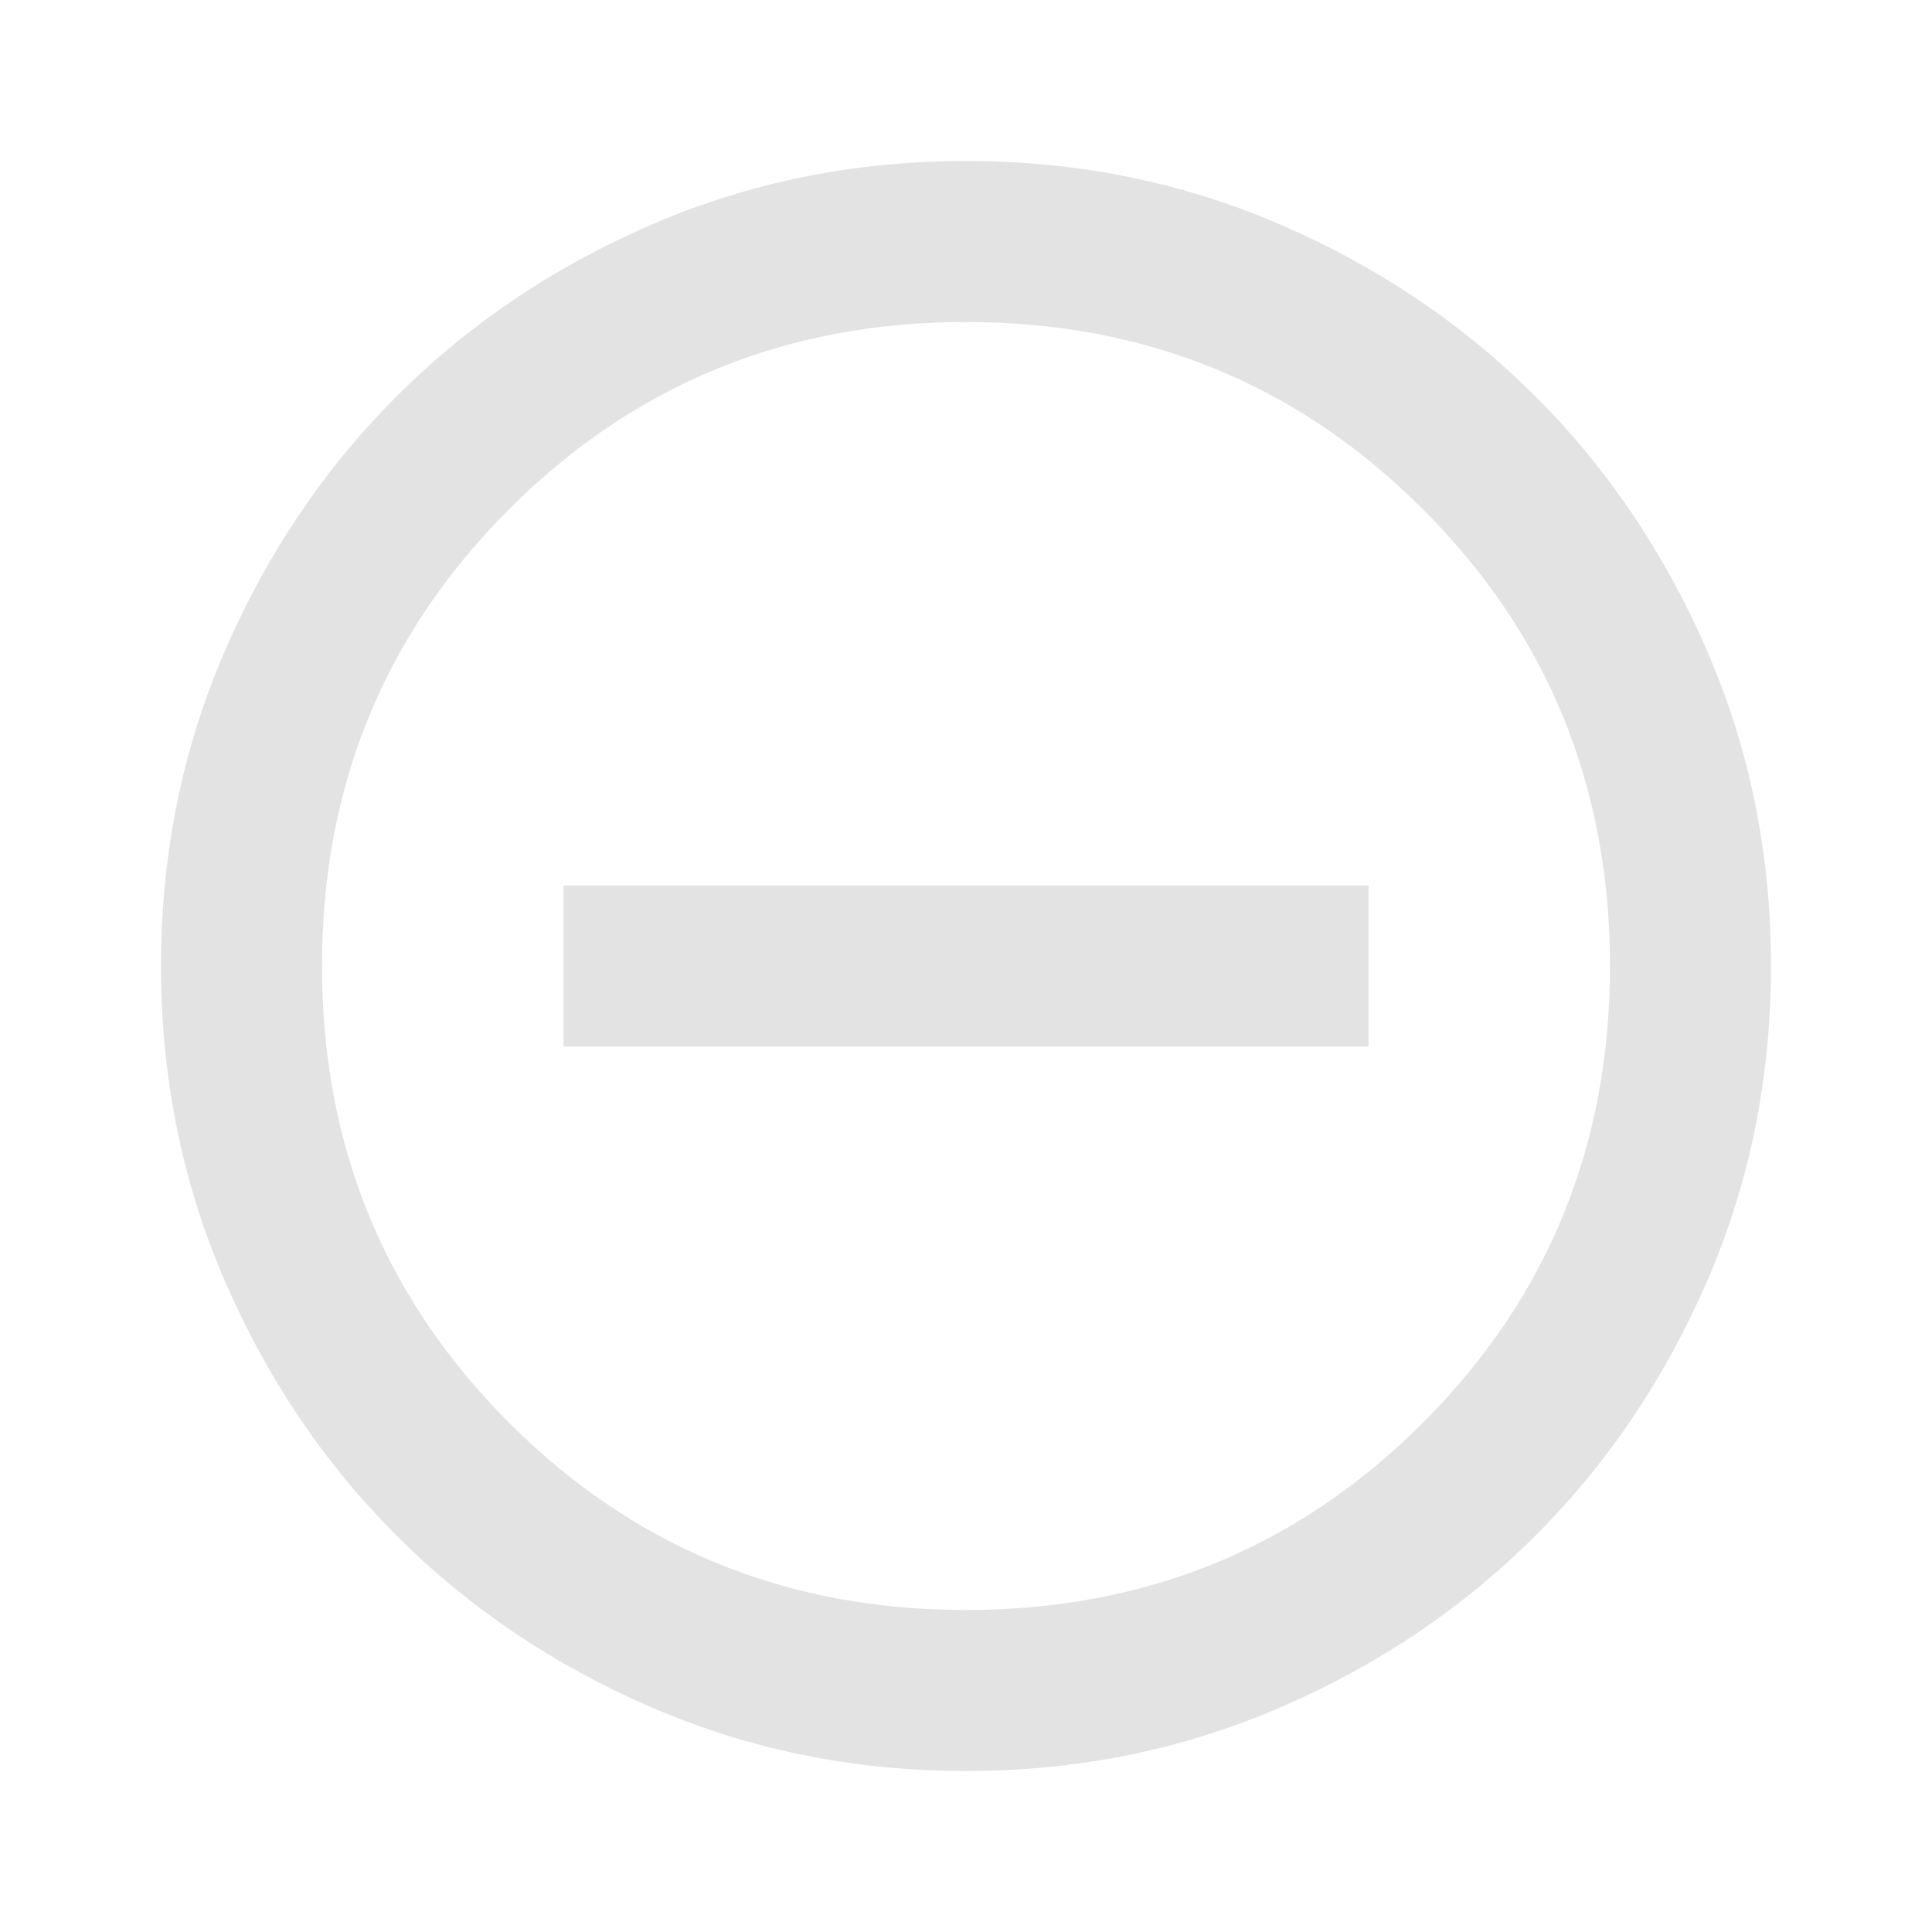
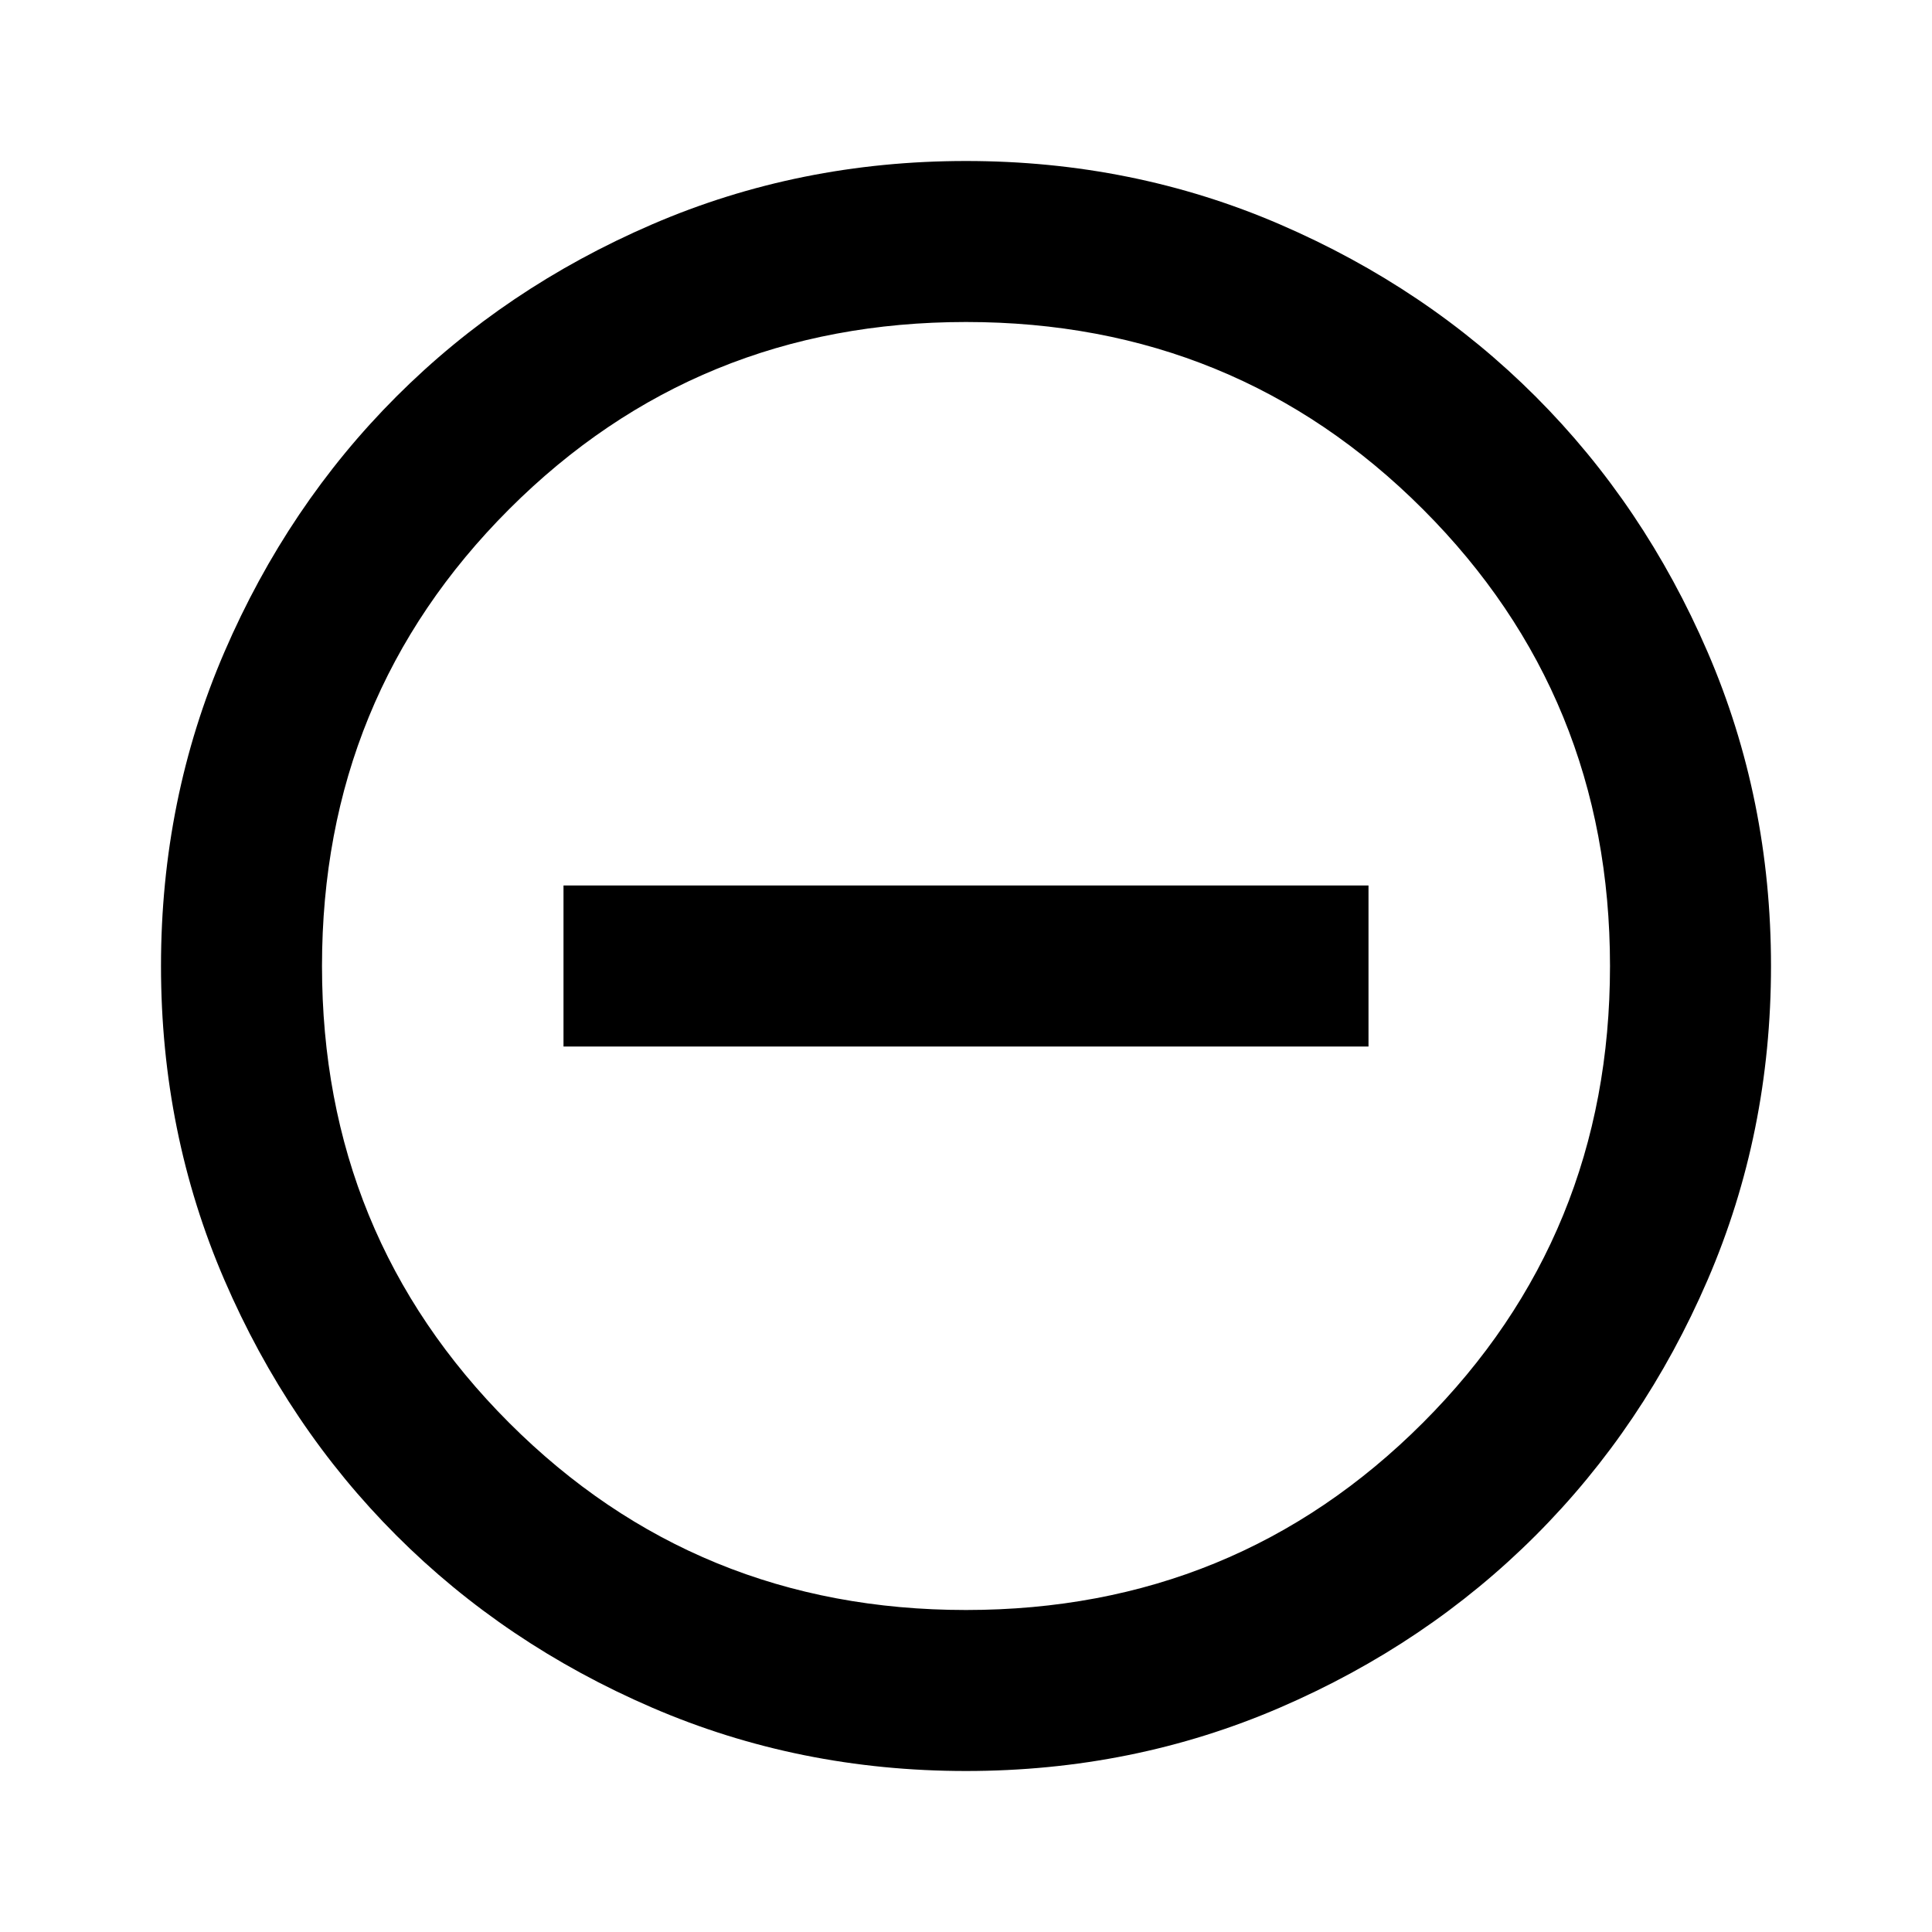
- <svg xmlns="http://www.w3.org/2000/svg" height="24px" viewBox="0 -960 960 960" width="24px" fill="#e3e3e3">
+ <svg xmlns="http://www.w3.org/2000/svg" height="24px" viewBox="0 -960 960 960" width="24px" fill="currentColor">
  <path d="M280-440h400v-80H280v80ZM480-80q-83 0-156-31.5T197-197q-54-54-85.5-127T80-480q0-83 31.5-156T197-763q54-54 127-85.5T480-880q83 0 156 31.5T763-763q54 54 85.5 127T880-480q0 83-31.5 156T763-197q-54 54-127 85.5T480-80Zm0-80q134 0 227-93t93-227q0-134-93-227t-227-93q-134 0-227 93t-93 227q0 134 93 227t227 93Zm0-320Z" />
</svg>
